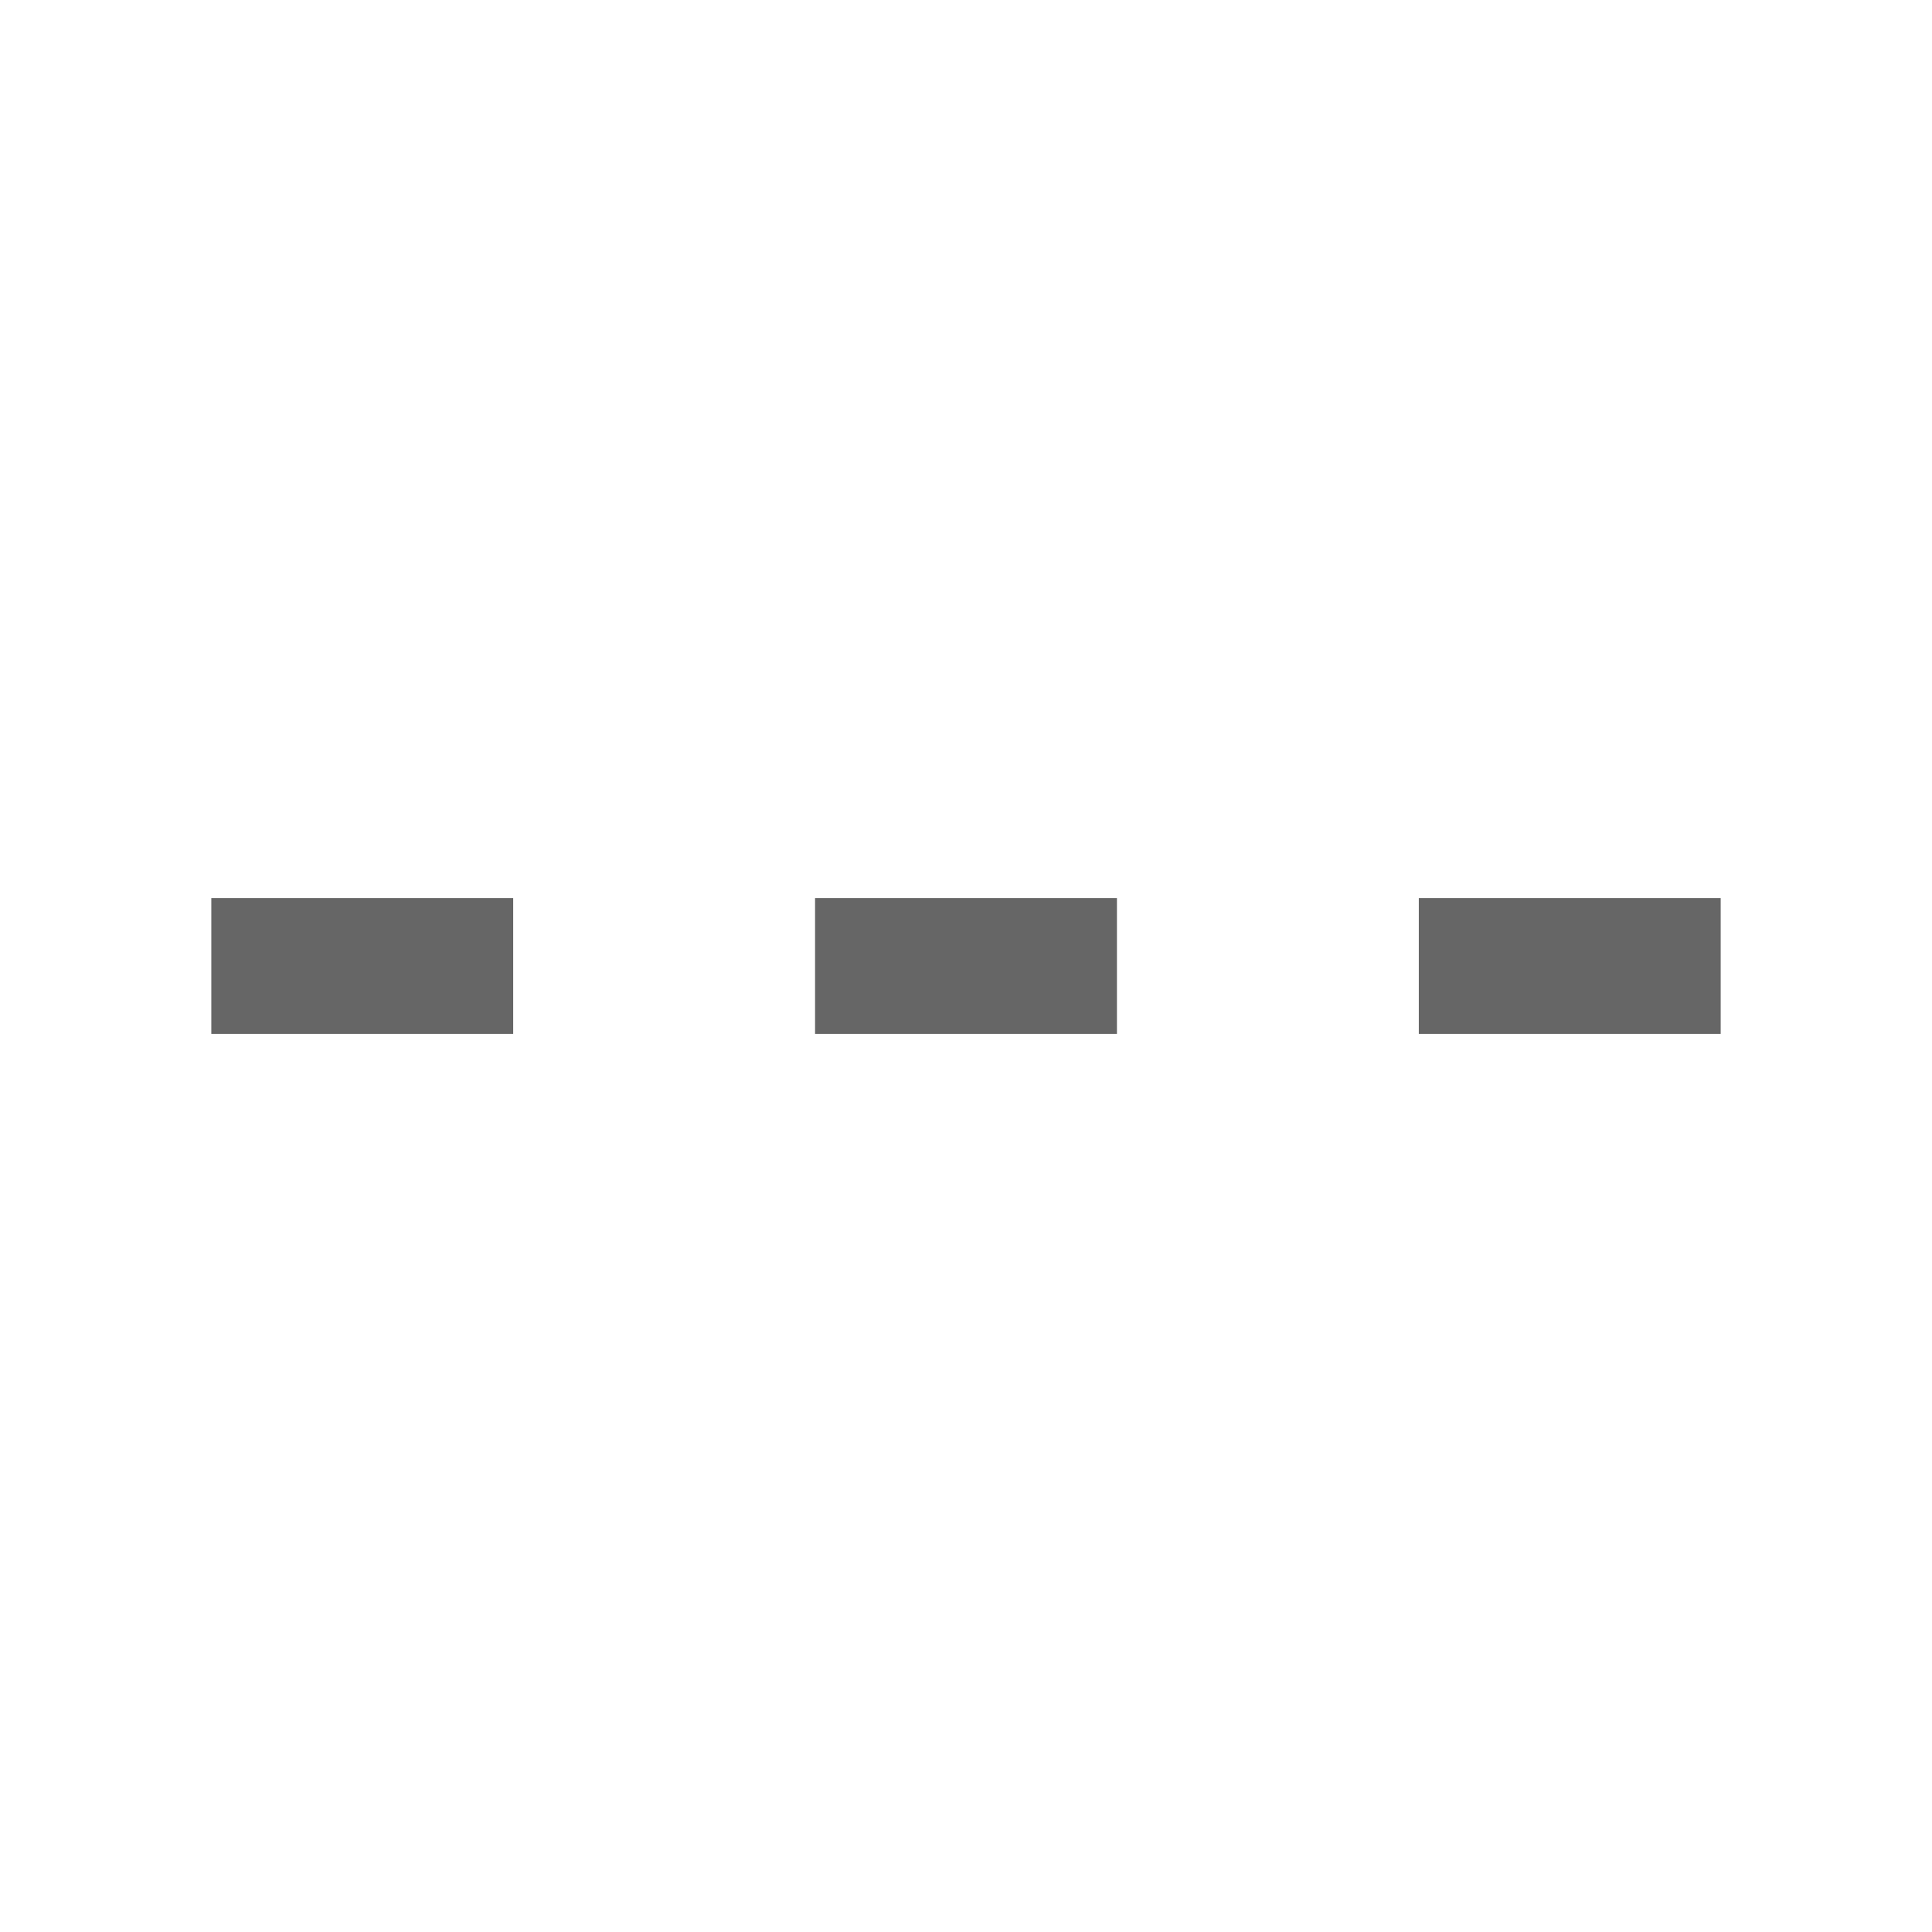
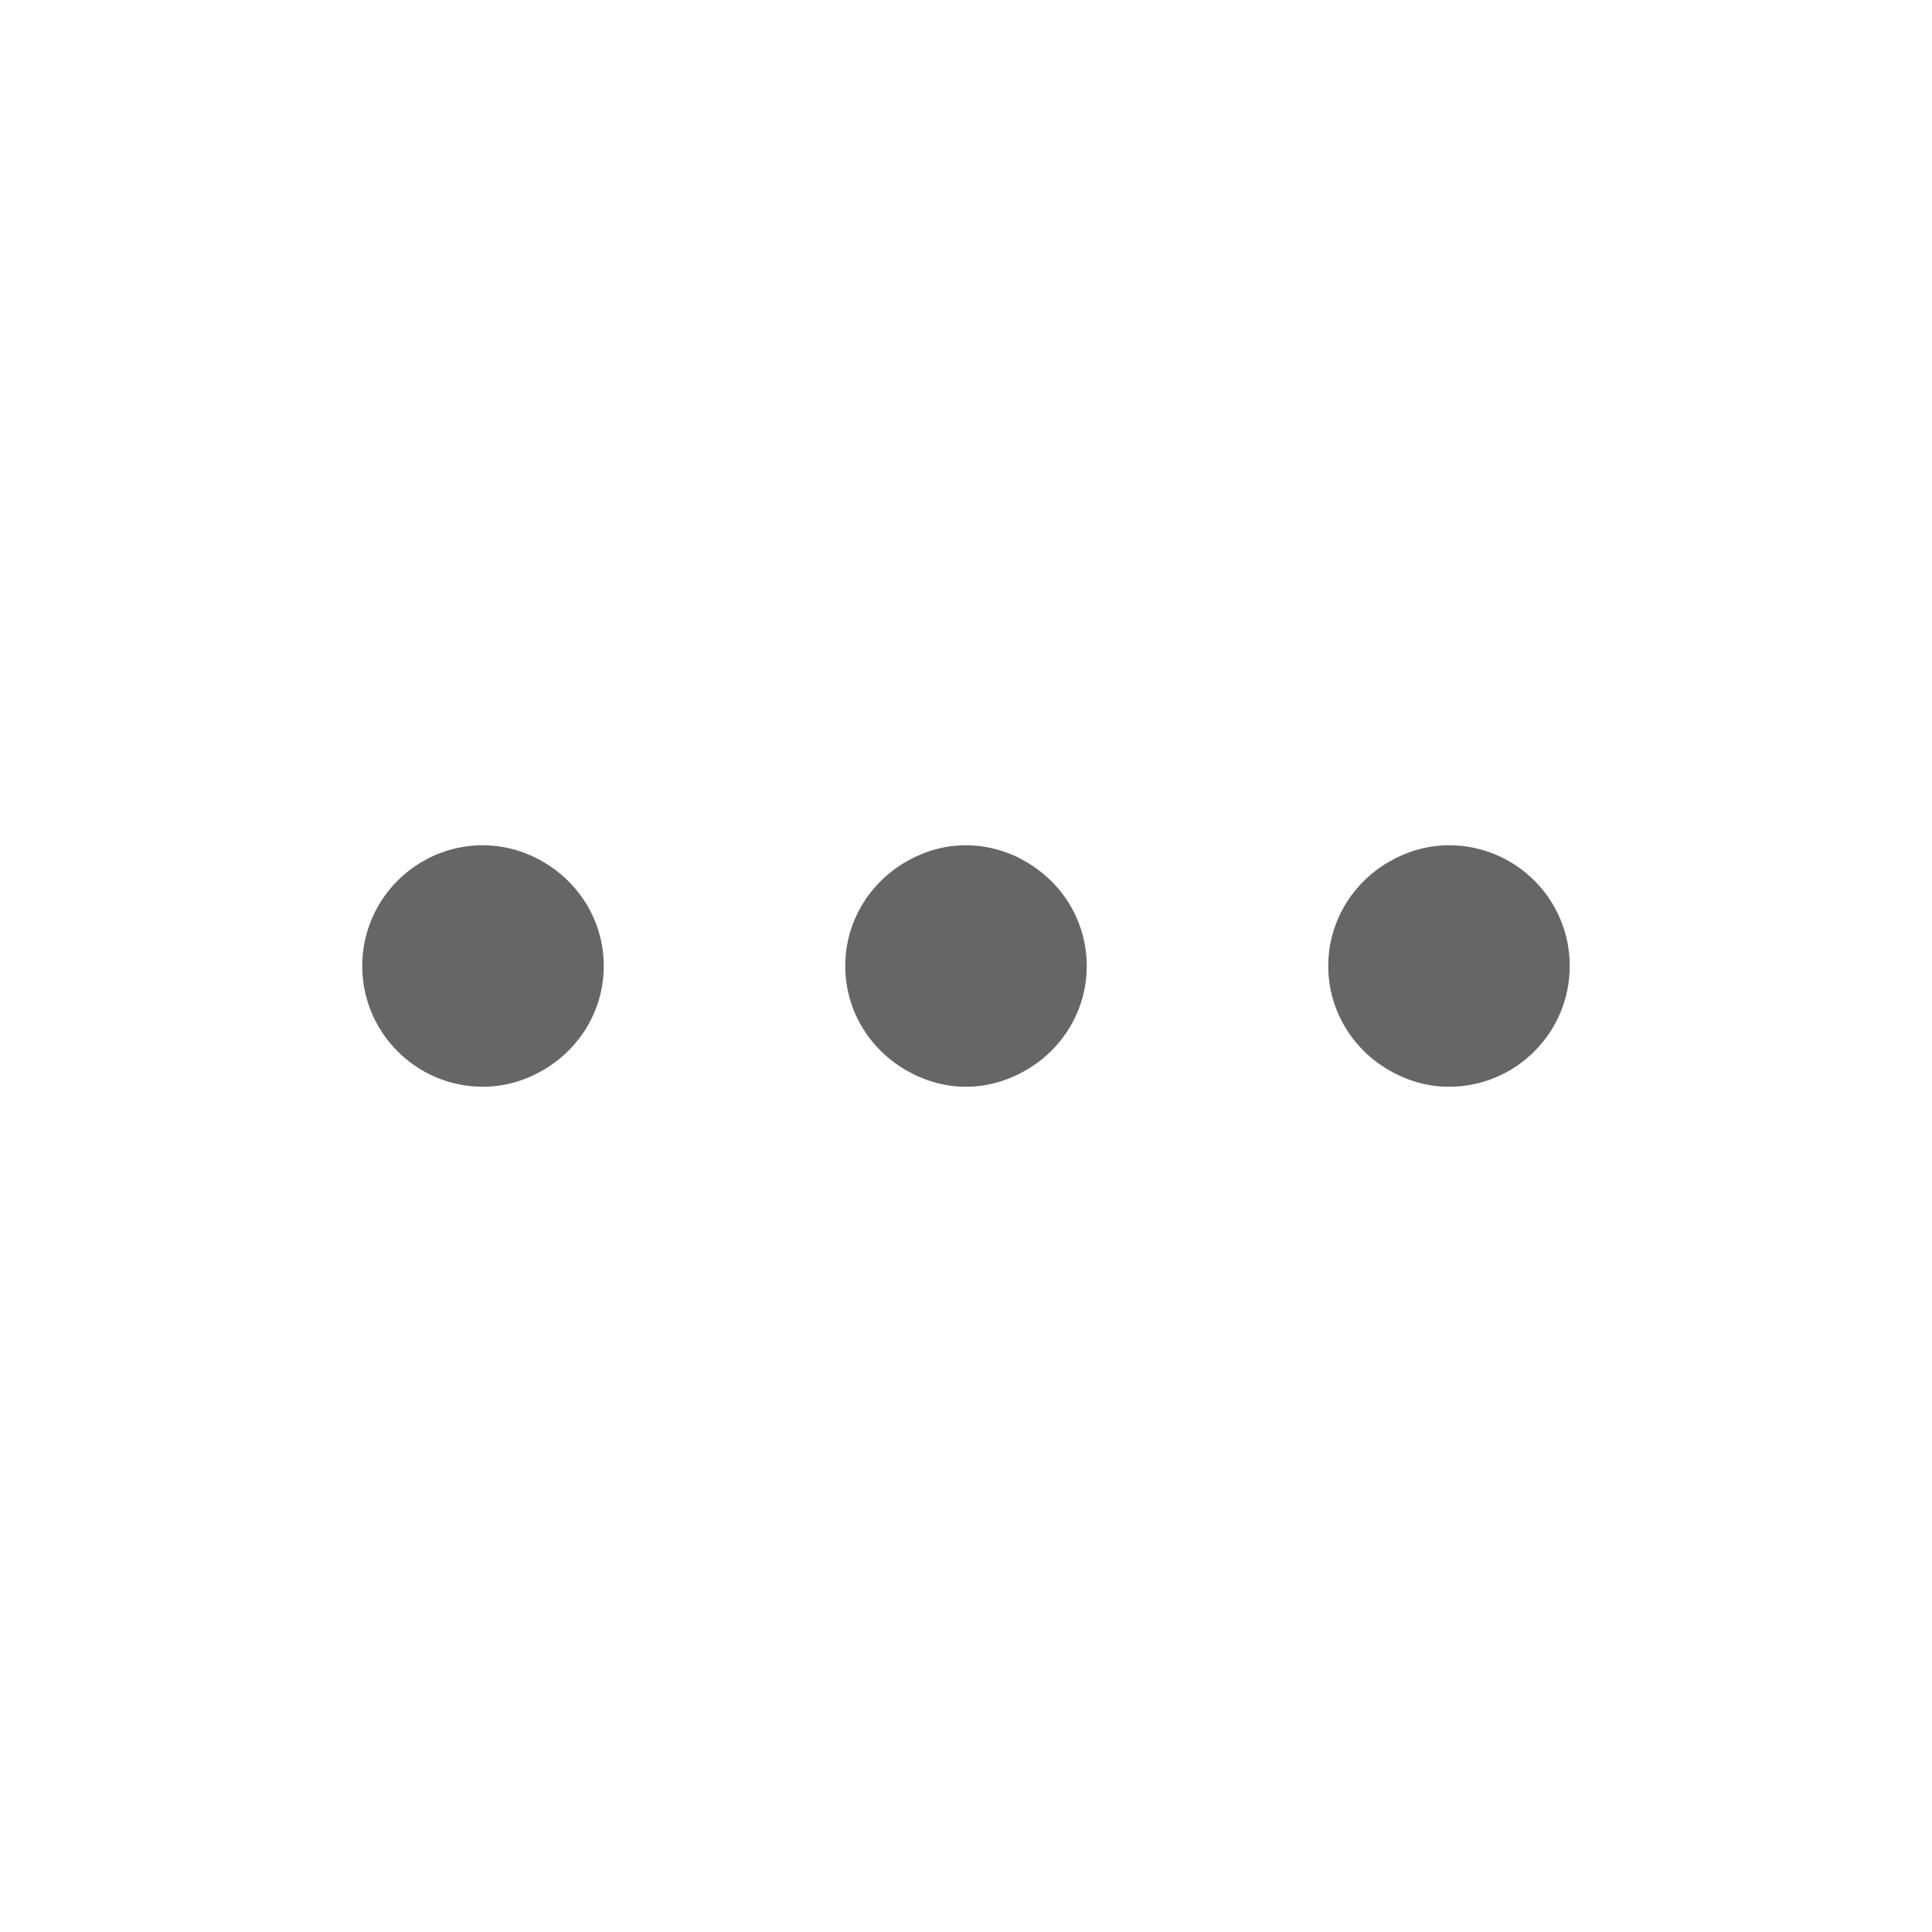
- <svg xmlns="http://www.w3.org/2000/svg" t="1645433587993" class="icon" viewBox="0 0 1024 1024" version="1.1" p-id="8268" width="20" height="20">
+ <svg xmlns="http://www.w3.org/2000/svg" t="1647328286421" class="icon" viewBox="0 0 1024 1024" version="1.1" p-id="2200" width="24" height="24">
  <defs>
    <style type="text/css" />
  </defs>
-   <path d="M112 476h160v72H112zM432 476h160v72H432zM752 476h160v72H752z" p-id="8269" fill="#666666" />
+   <path d="M288 456.864A63.264 63.264 0 0 0 256 448a64 64 0 1 0 0 128c11.712 0 22.56-3.392 32-8.896 19.04-11.072 32-31.488 32-55.104 0-23.648-12.96-44.064-32-55.136M544 456.864A63.264 63.264 0 0 0 512 448c-11.712 0-22.56 3.36-32 8.864-19.04 11.072-32 31.488-32 55.136 0 23.616 12.96 44.032 32 55.104 9.44 5.504 20.288 8.896 32 8.896s22.56-3.392 32-8.896c19.04-11.072 32-31.488 32-55.104 0-23.648-12.96-44.064-32-55.136M768 448c-11.712 0-22.56 3.392-32 8.864-19.04 11.104-32 31.52-32 55.136 0 23.616 12.96 44.032 32 55.136 9.44 5.472 20.288 8.864 32 8.864a64 64 0 1 0 0-128" p-id="2201" fill="#666666" />
</svg>
